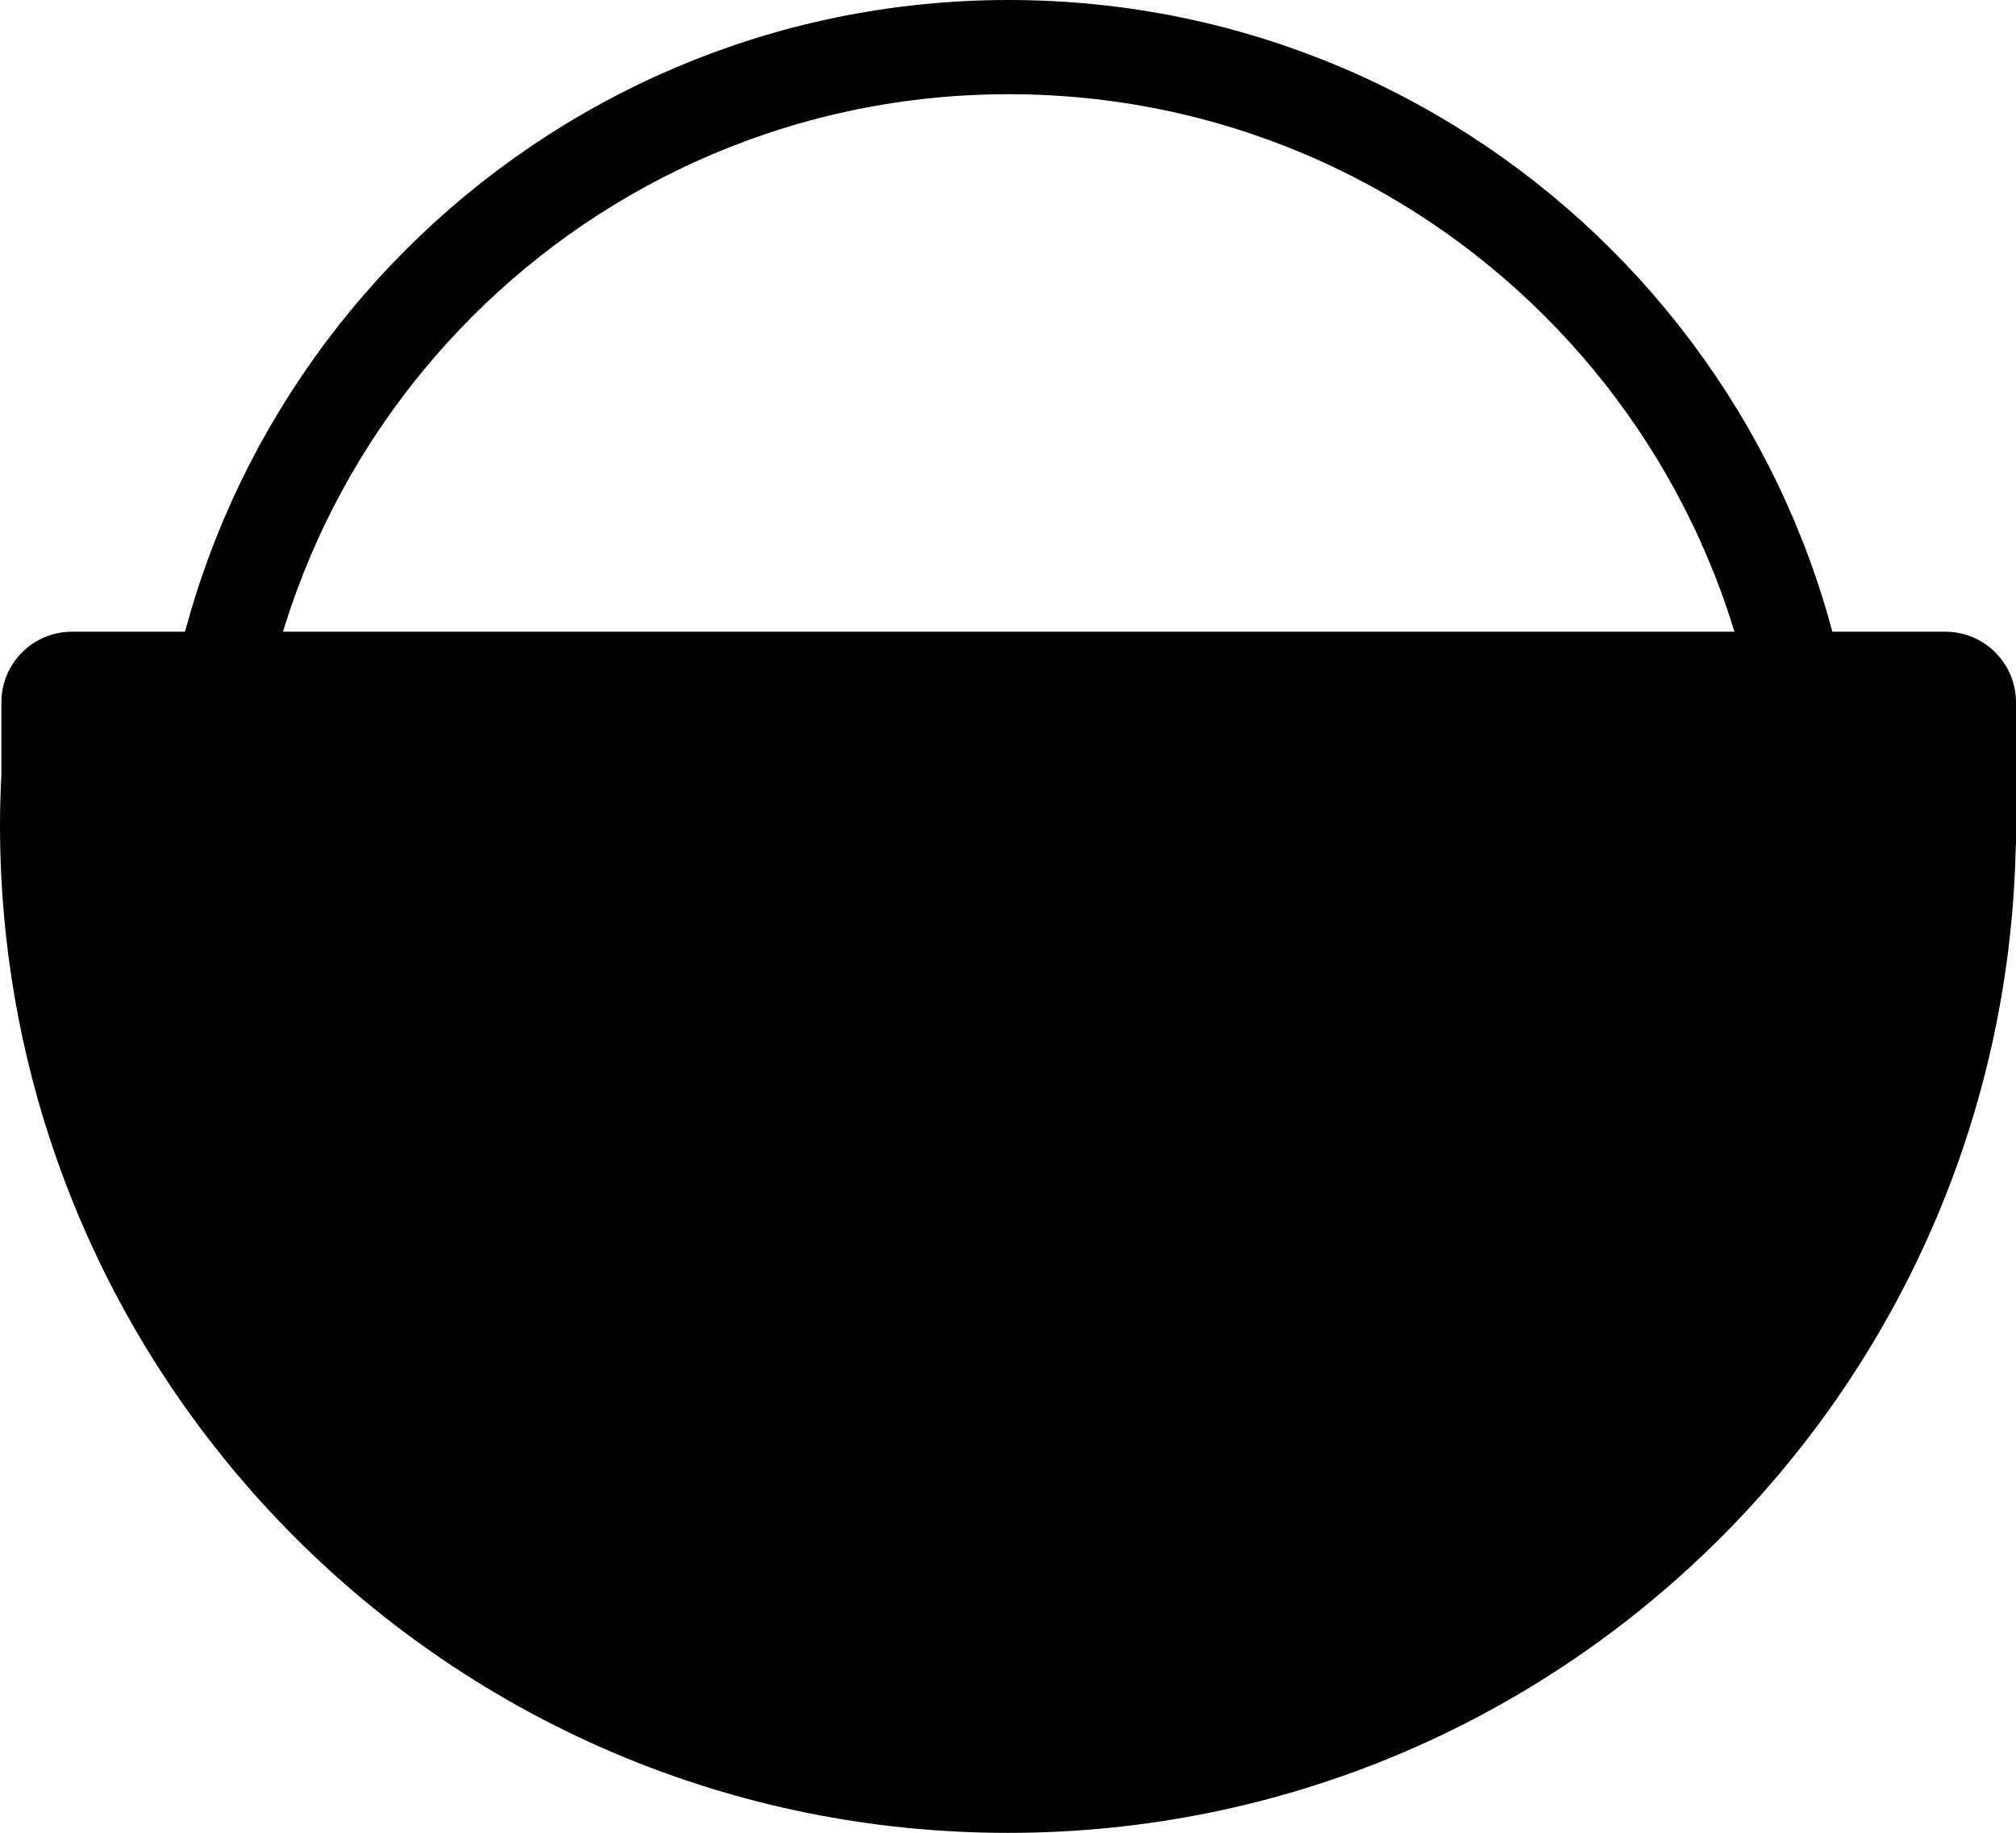
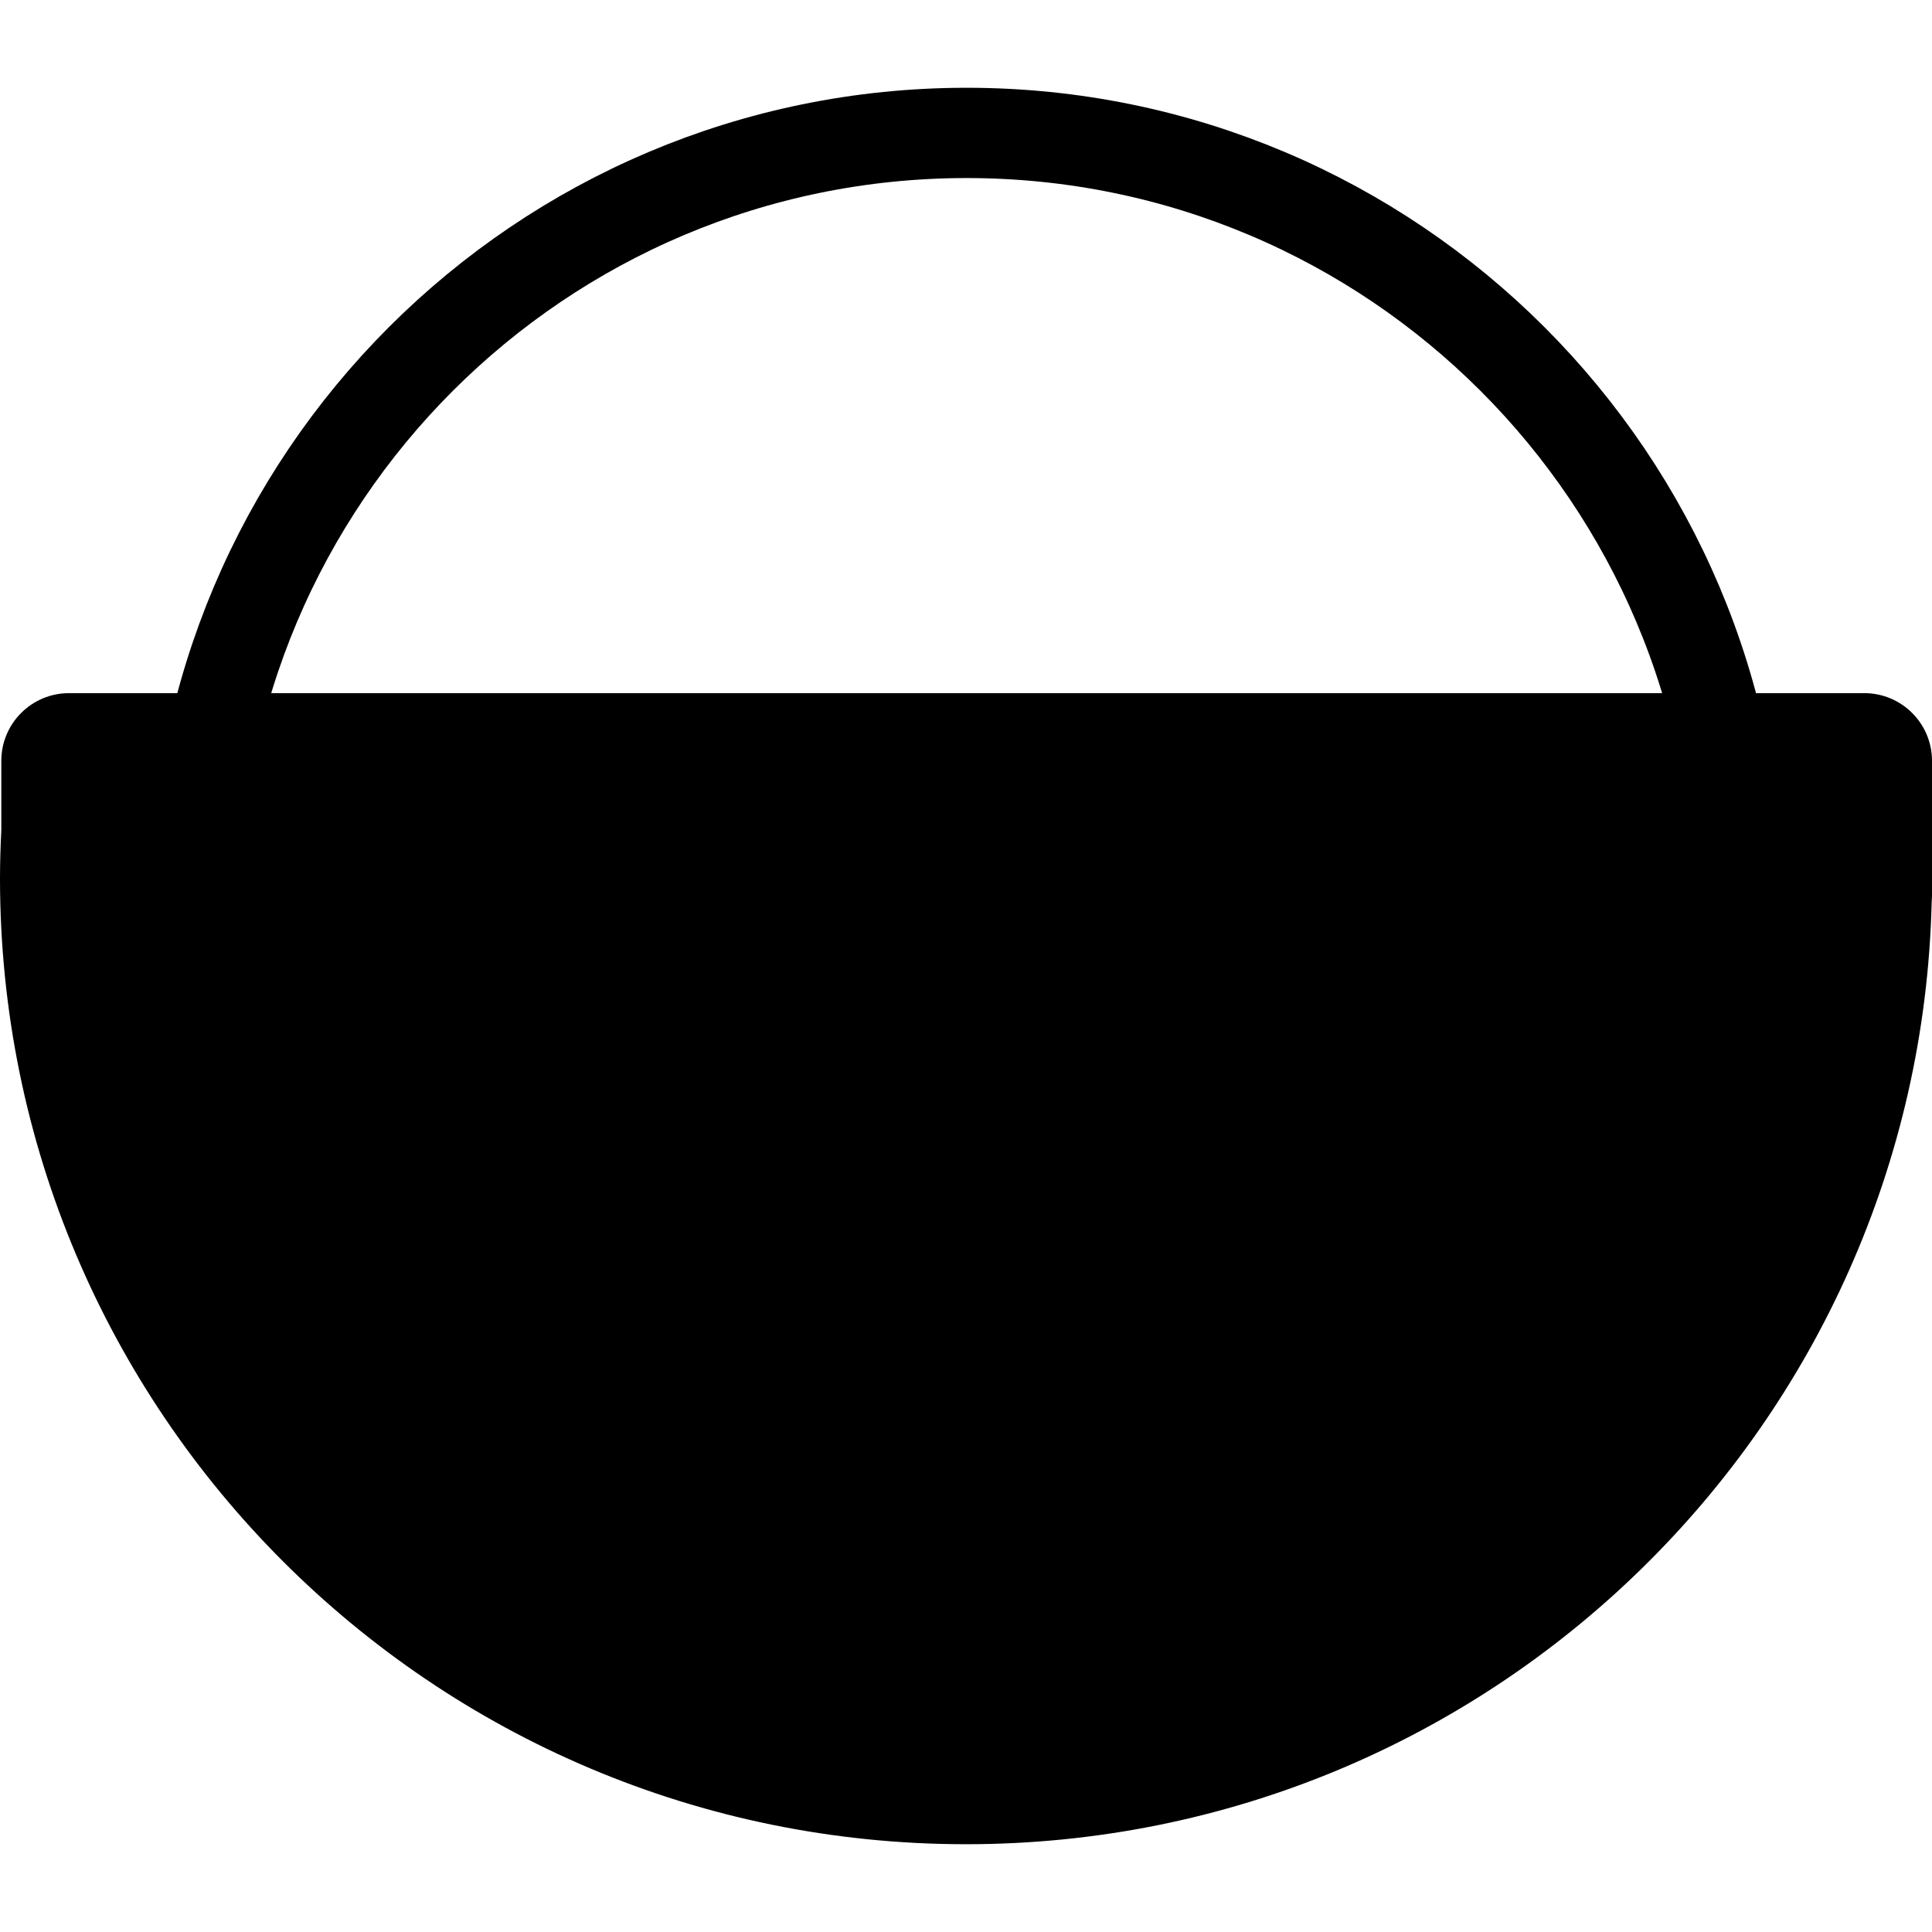
- <svg xmlns="http://www.w3.org/2000/svg" viewBox="0 0 428 389.11">
+ <svg xmlns="http://www.w3.org/2000/svg" viewBox="0 0 428 389.11" width="20" height="20">
  <circle cx="214.15" cy="181" r="171" fill="none" stroke="currentColor" stroke-miterlimit="10" stroke-width="20" />
  <path d="M413,134.11H15.29a15,15,0,0,0-15,15v15.3C.12,168,0,171.52,0,175.11c0,118.19,95.81,214,214,214,116.4,0,211.1-92.94,213.93-208.67,0-.44.07-.88.07-1.33v-30A15,15,0,0,0,413,134.11Z" />
</svg>
